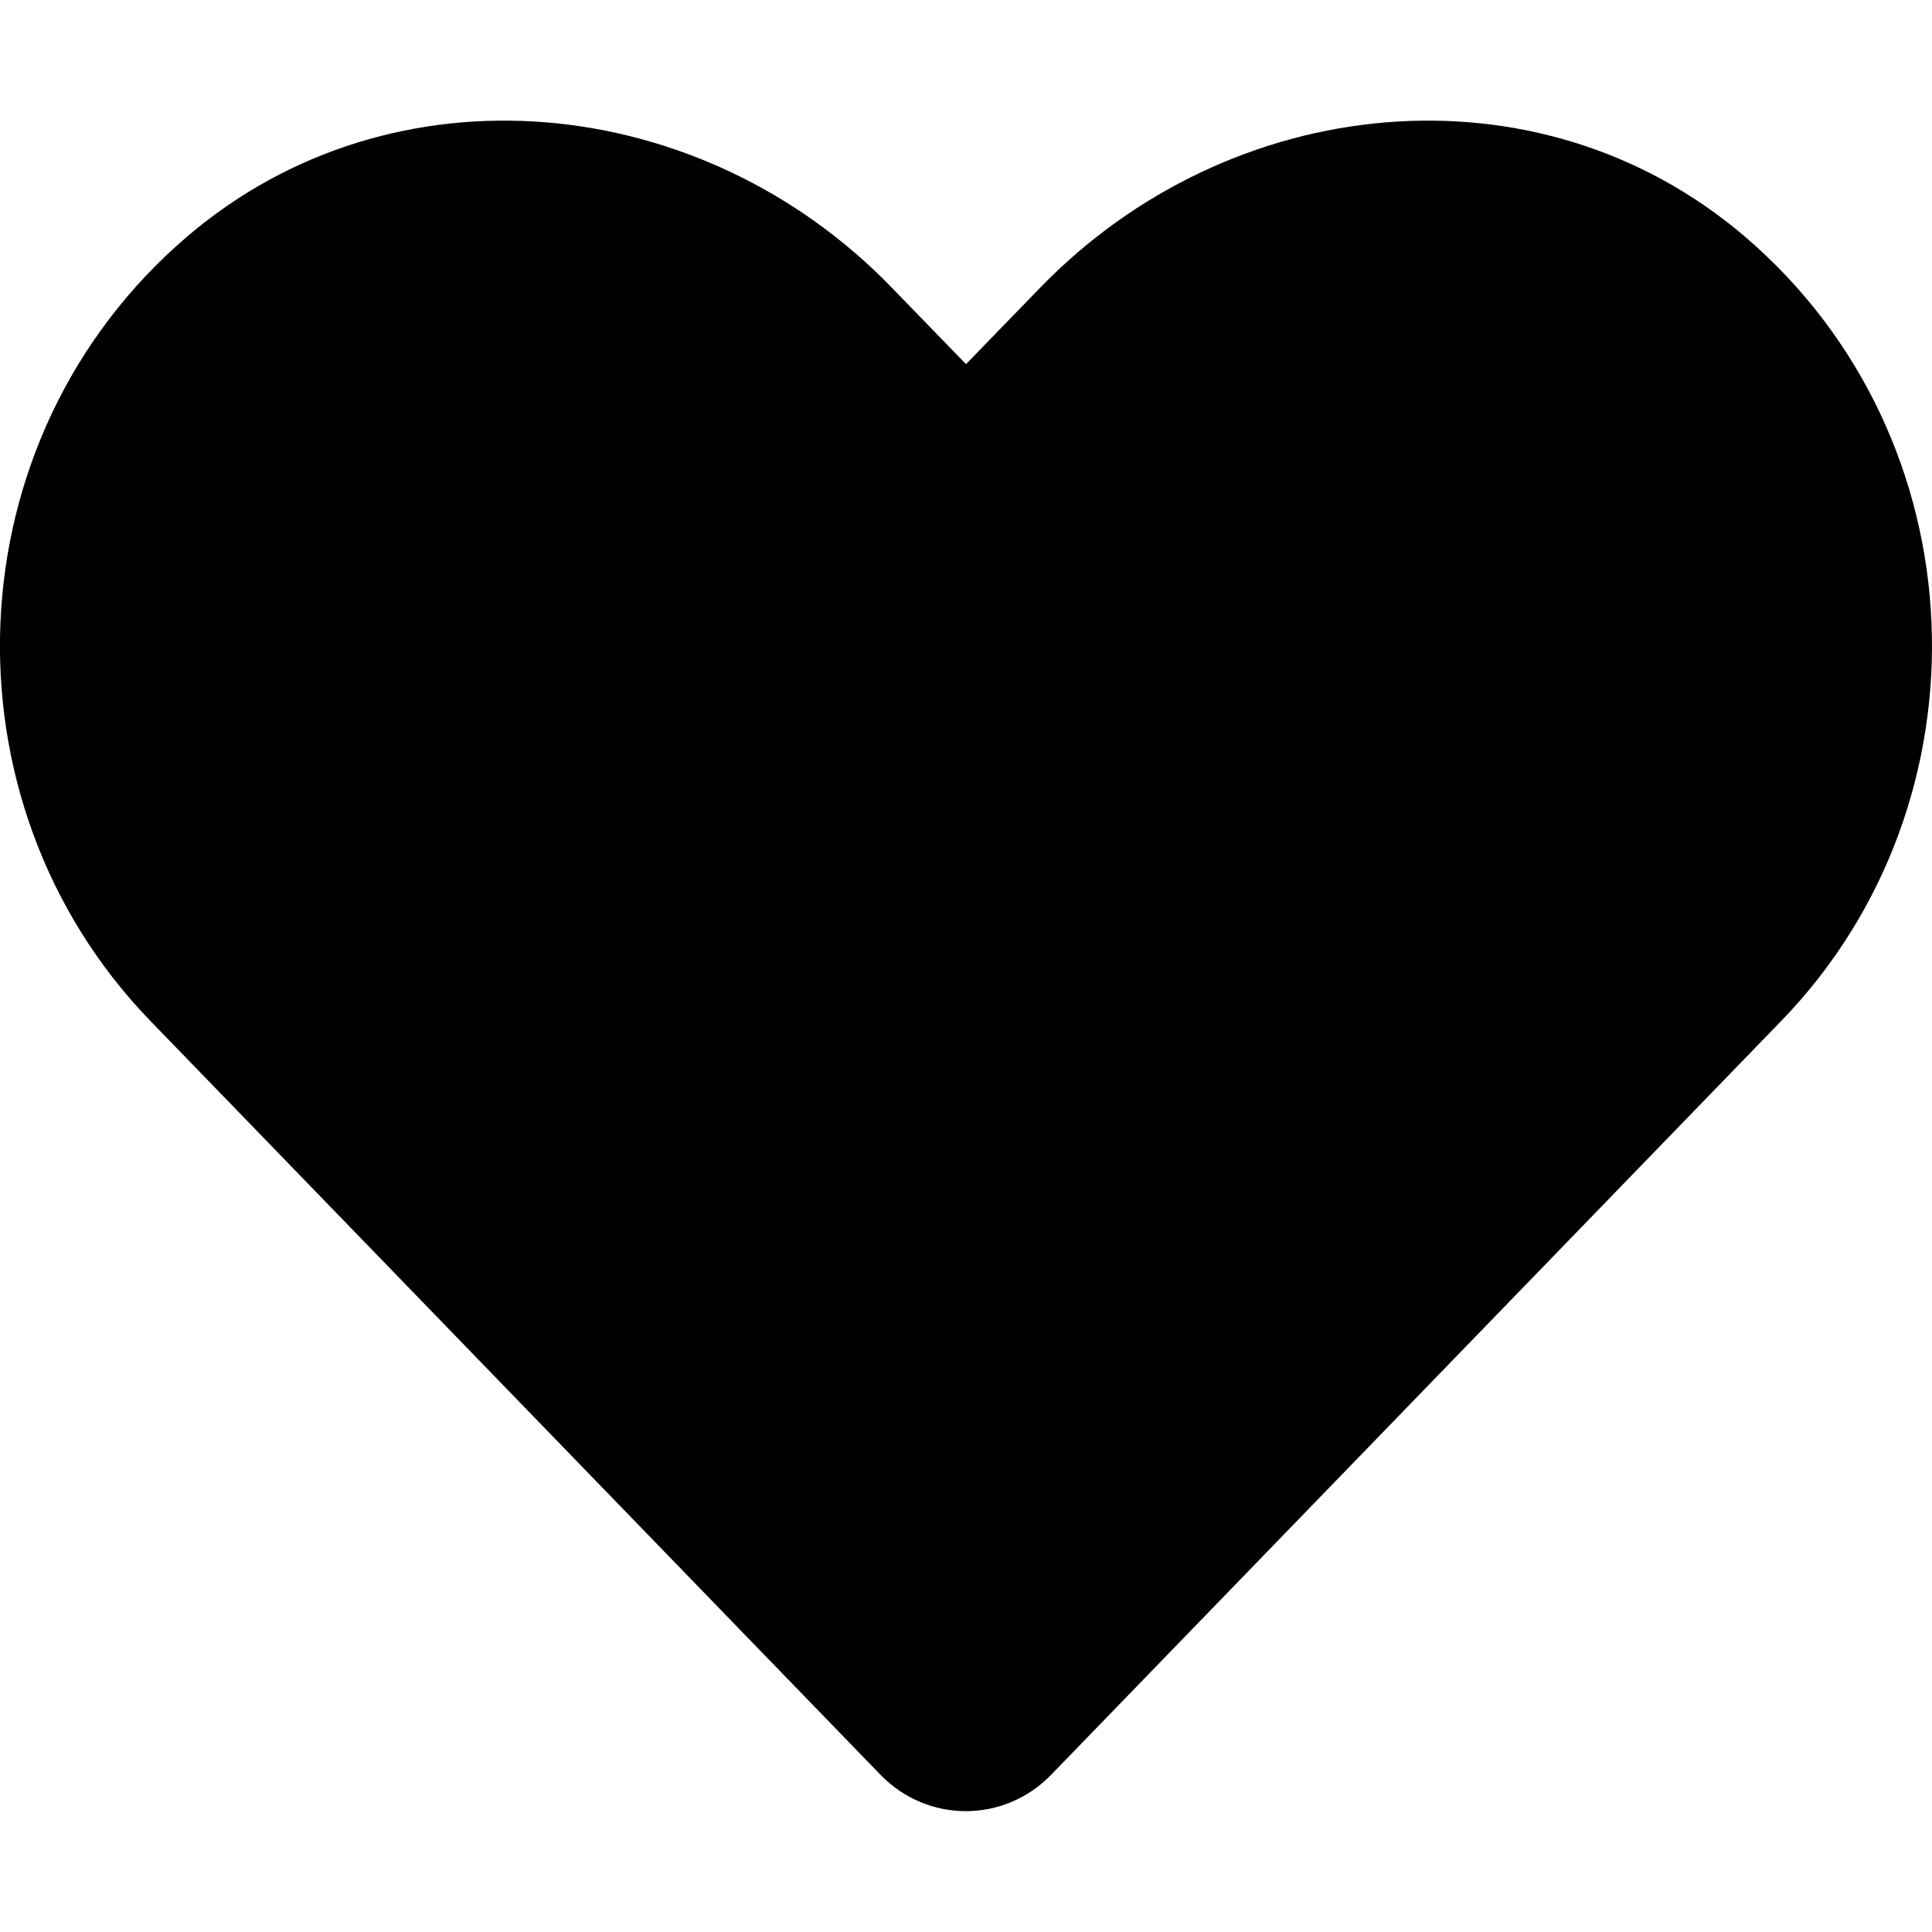
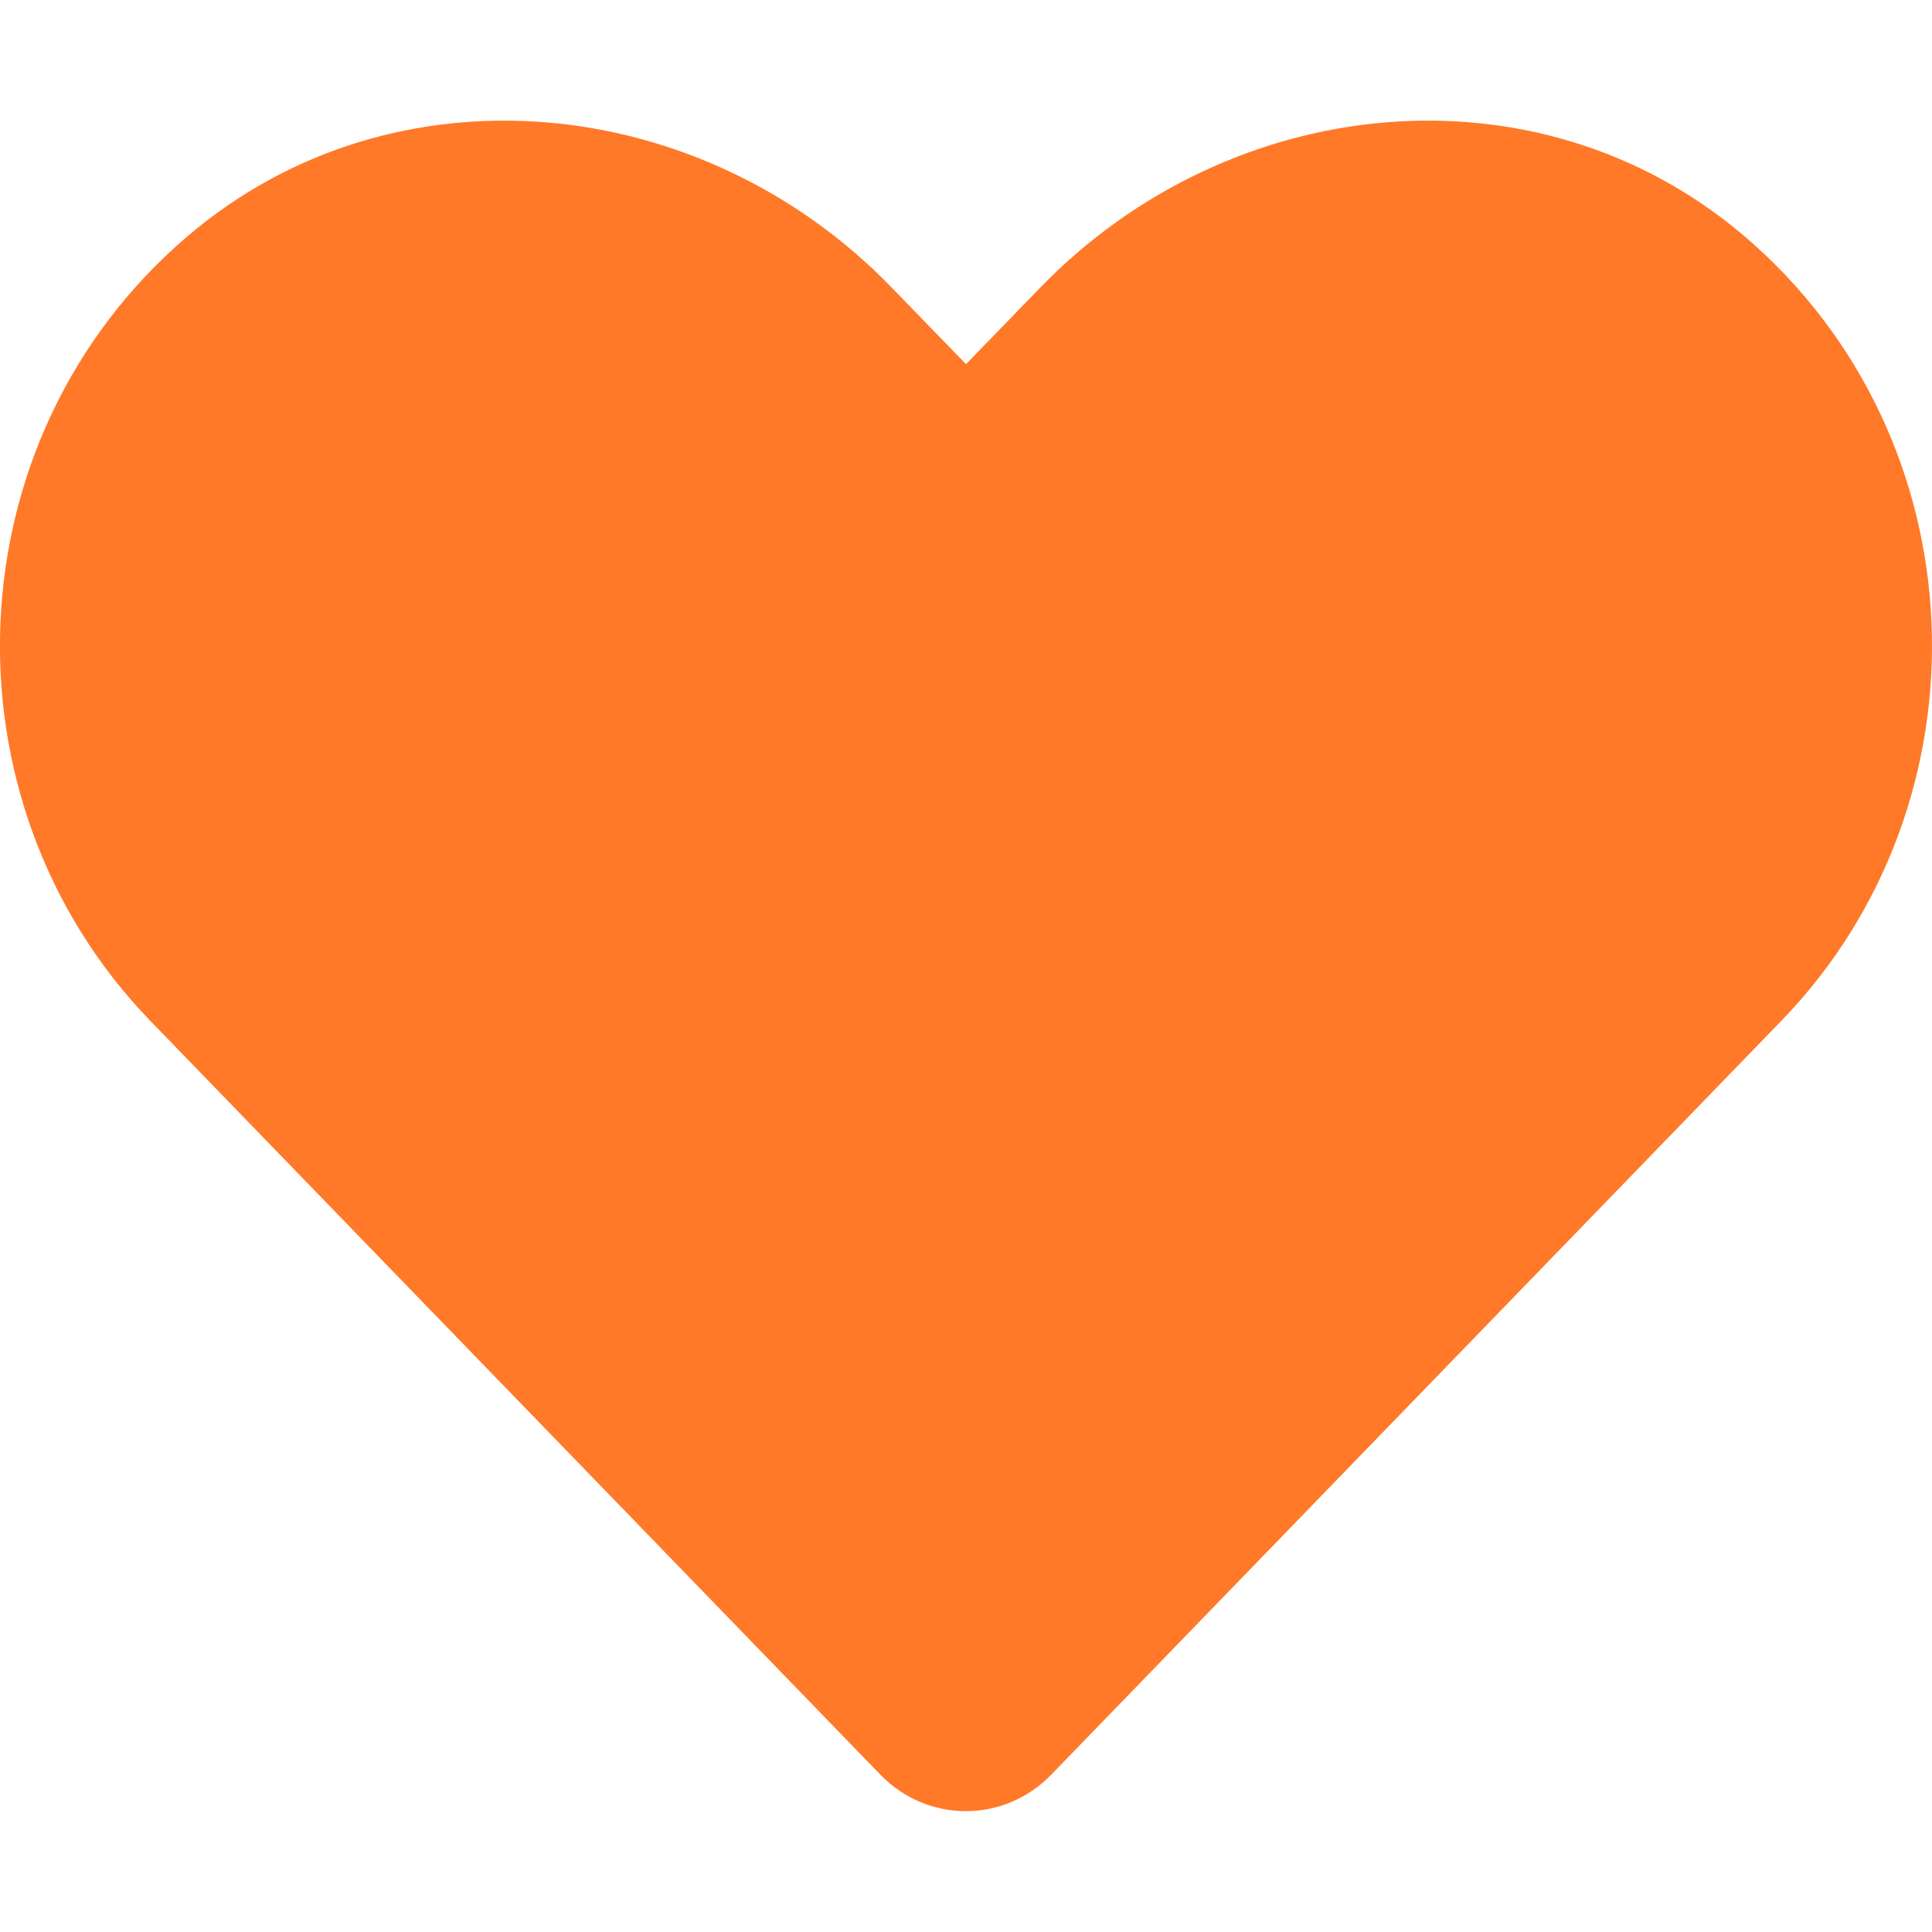
- <svg xmlns="http://www.w3.org/2000/svg" aria-hidden="true" focusable="false" data-prefix="fas" data-icon="heart" class="svg-inline--fa fa-heart fa-w-16" role="img" viewBox="0 0 512 512">
-   <path fill="currentColor" d="M462.3 62.6C407.5 15.9 326 24.3 275.7 76.2L256 96.5l-19.7-20.3C186.1 24.3 104.5 15.9 49.7 62.6c-62.8 53.6-66.1 149.8-9.9 207.9l193.5 199.8c12.5 12.9 32.8 12.9 45.3 0l193.5-199.8c56.3-58.1 53-154.3-9.8-207.9z" />
+ <svg xmlns="http://www.w3.org/2000/svg" width="100%" height="100%" viewBox="0 0 512 512" version="1.1" xml:space="preserve" style="fill-rule:evenodd;clip-rule:evenodd;stroke-linejoin:round;stroke-miterlimit:2;">
+   <path d="M462.3,62.6C407.5,15.9 326,24.3 275.7,76.2L256,96.5L236.3,76.2C186.1,24.3 104.5,15.9 49.7,62.6C-13.1,116.2 -16.4,212.4 39.8,270.5L233.3,470.3C245.8,483.2 266.1,483.2 278.6,470.3L472.1,270.5C528.4,212.4 525.1,116.2 462.3,62.6Z" style="fill:rgb(255,121,40);fill-rule:nonzero;" />
</svg>
